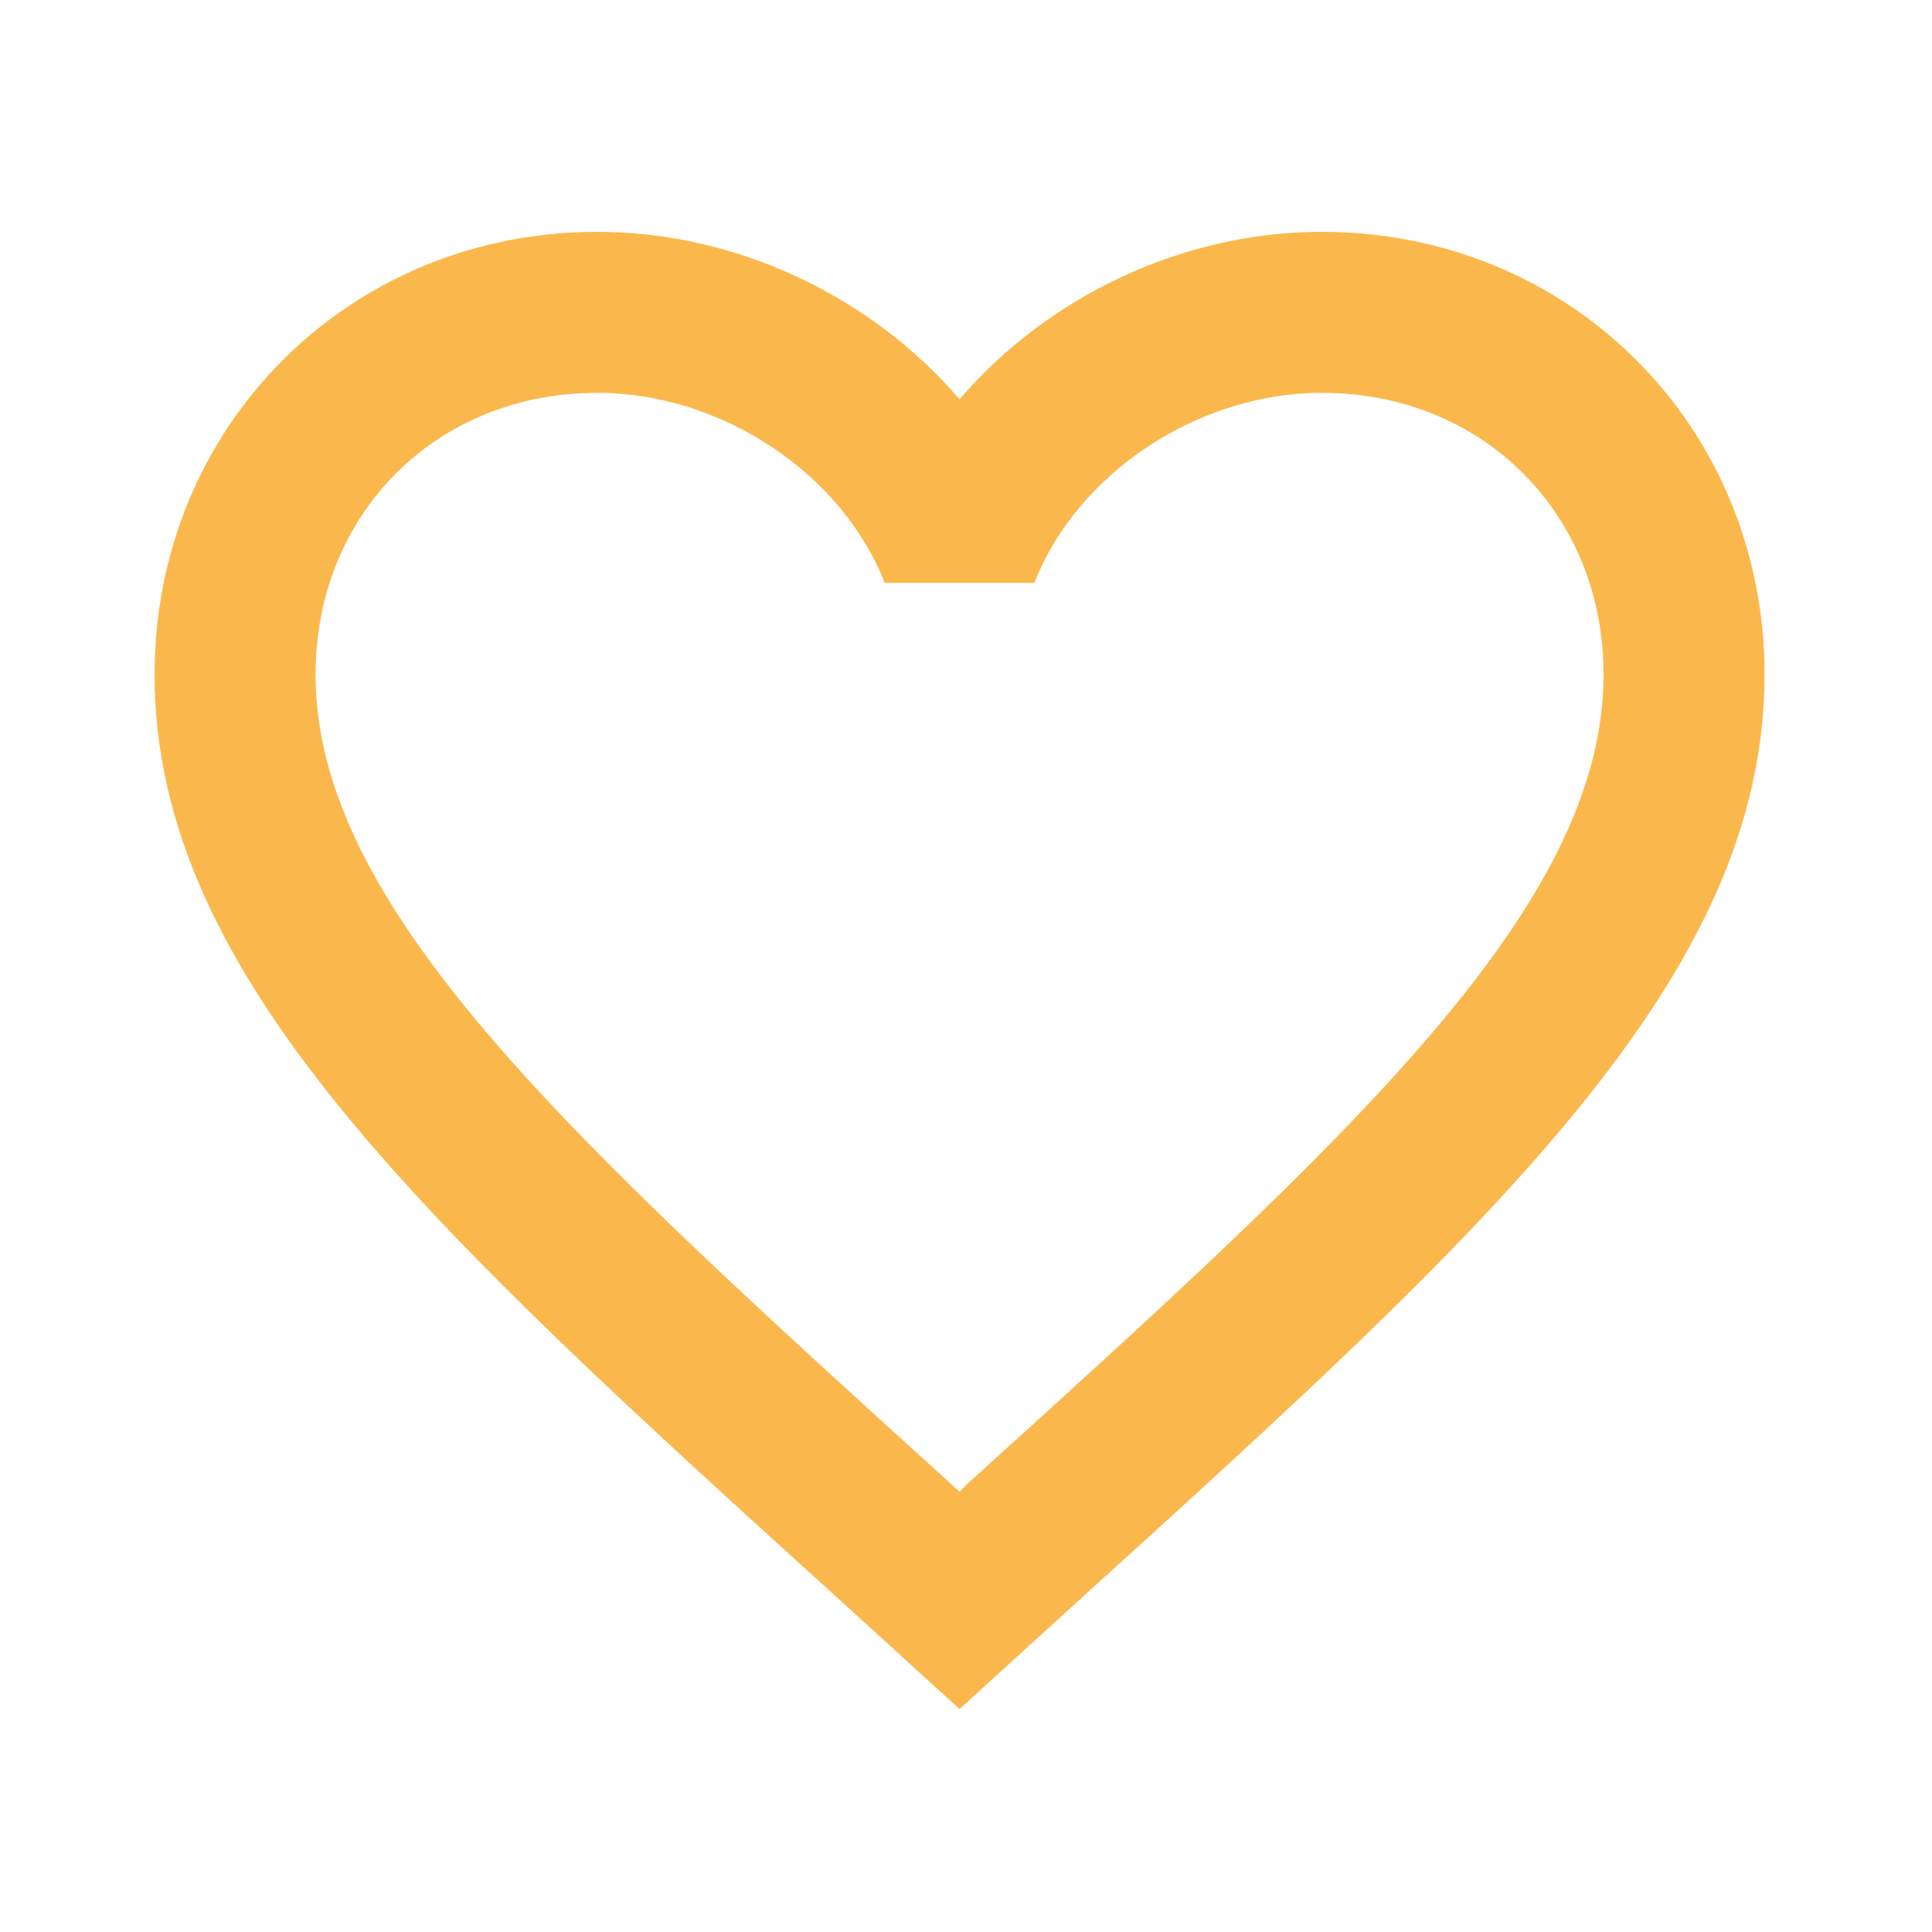
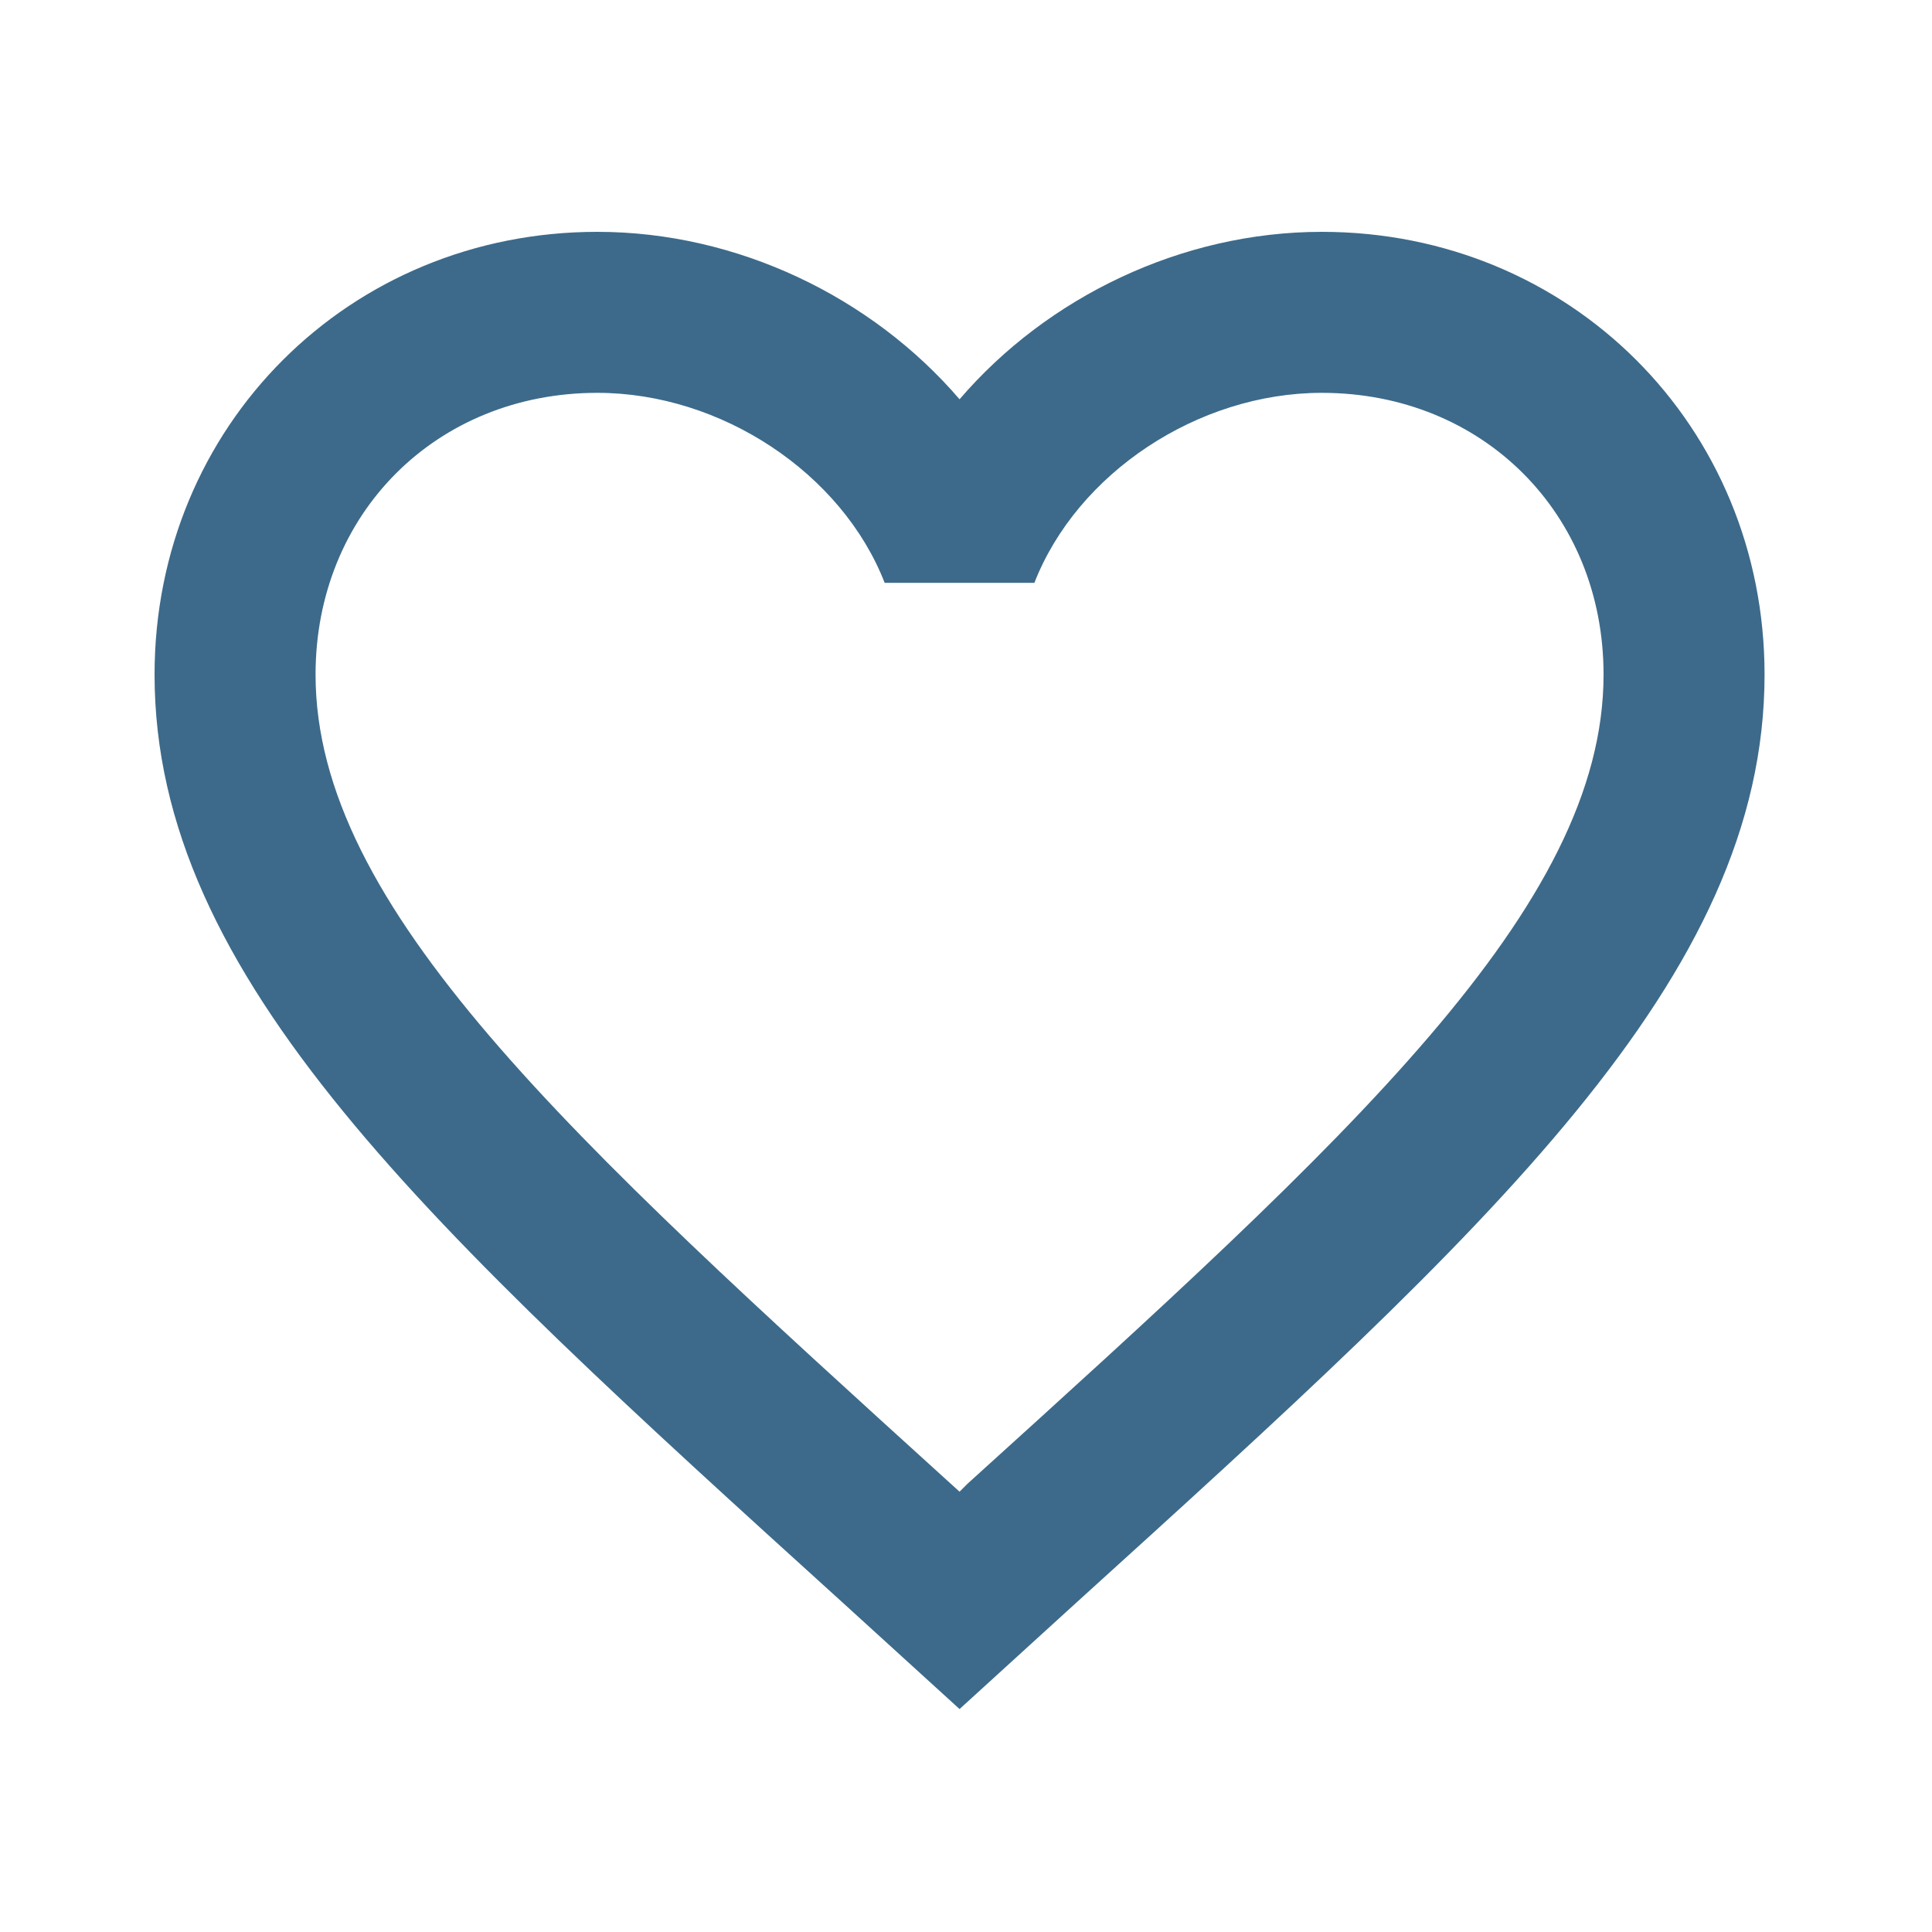
<svg xmlns="http://www.w3.org/2000/svg" width="30" height="30" viewBox="0 0 30 30" fill="none">
-   <path d="M15.025 23.038L14.9 23.163L14.762 23.038C8.825 17.65 4.9 14.088 4.9 10.475C4.9 7.975 6.775 6.1 9.275 6.1C11.2 6.1 13.075 7.35 13.737 9.05H16.062C16.725 7.35 18.6 6.1 20.525 6.1C23.025 6.1 24.9 7.975 24.9 10.475C24.9 14.088 20.975 17.65 15.025 23.038ZM20.525 3.6C18.35 3.6 16.262 4.612 14.9 6.2C13.537 4.612 11.45 3.6 9.275 3.6C5.425 3.6 2.4 6.612 2.4 10.475C2.4 15.188 6.65 19.05 13.087 24.887L14.9 26.538L16.712 24.887C23.15 19.05 27.4 15.188 27.4 10.475C27.4 6.612 24.375 3.6 20.525 3.6Z" fill="#FAB84C" />
+   <path d="M15.025 23.038L14.9 23.163L14.762 23.038C8.825 17.65 4.9 14.088 4.9 10.475C4.9 7.975 6.775 6.1 9.275 6.1C11.2 6.1 13.075 7.35 13.737 9.05H16.062C16.725 7.35 18.6 6.1 20.525 6.1C23.025 6.1 24.9 7.975 24.9 10.475C24.9 14.088 20.975 17.65 15.025 23.038ZM20.525 3.6C18.35 3.6 16.262 4.612 14.9 6.2C13.537 4.612 11.45 3.6 9.275 3.6C5.425 3.6 2.4 6.612 2.4 10.475C2.4 15.188 6.65 19.05 13.087 24.887L14.9 26.538L16.712 24.887C23.15 19.05 27.4 15.188 27.4 10.475C27.4 6.612 24.375 3.6 20.525 3.6Z" fill="#3D6A8A" />
</svg>
